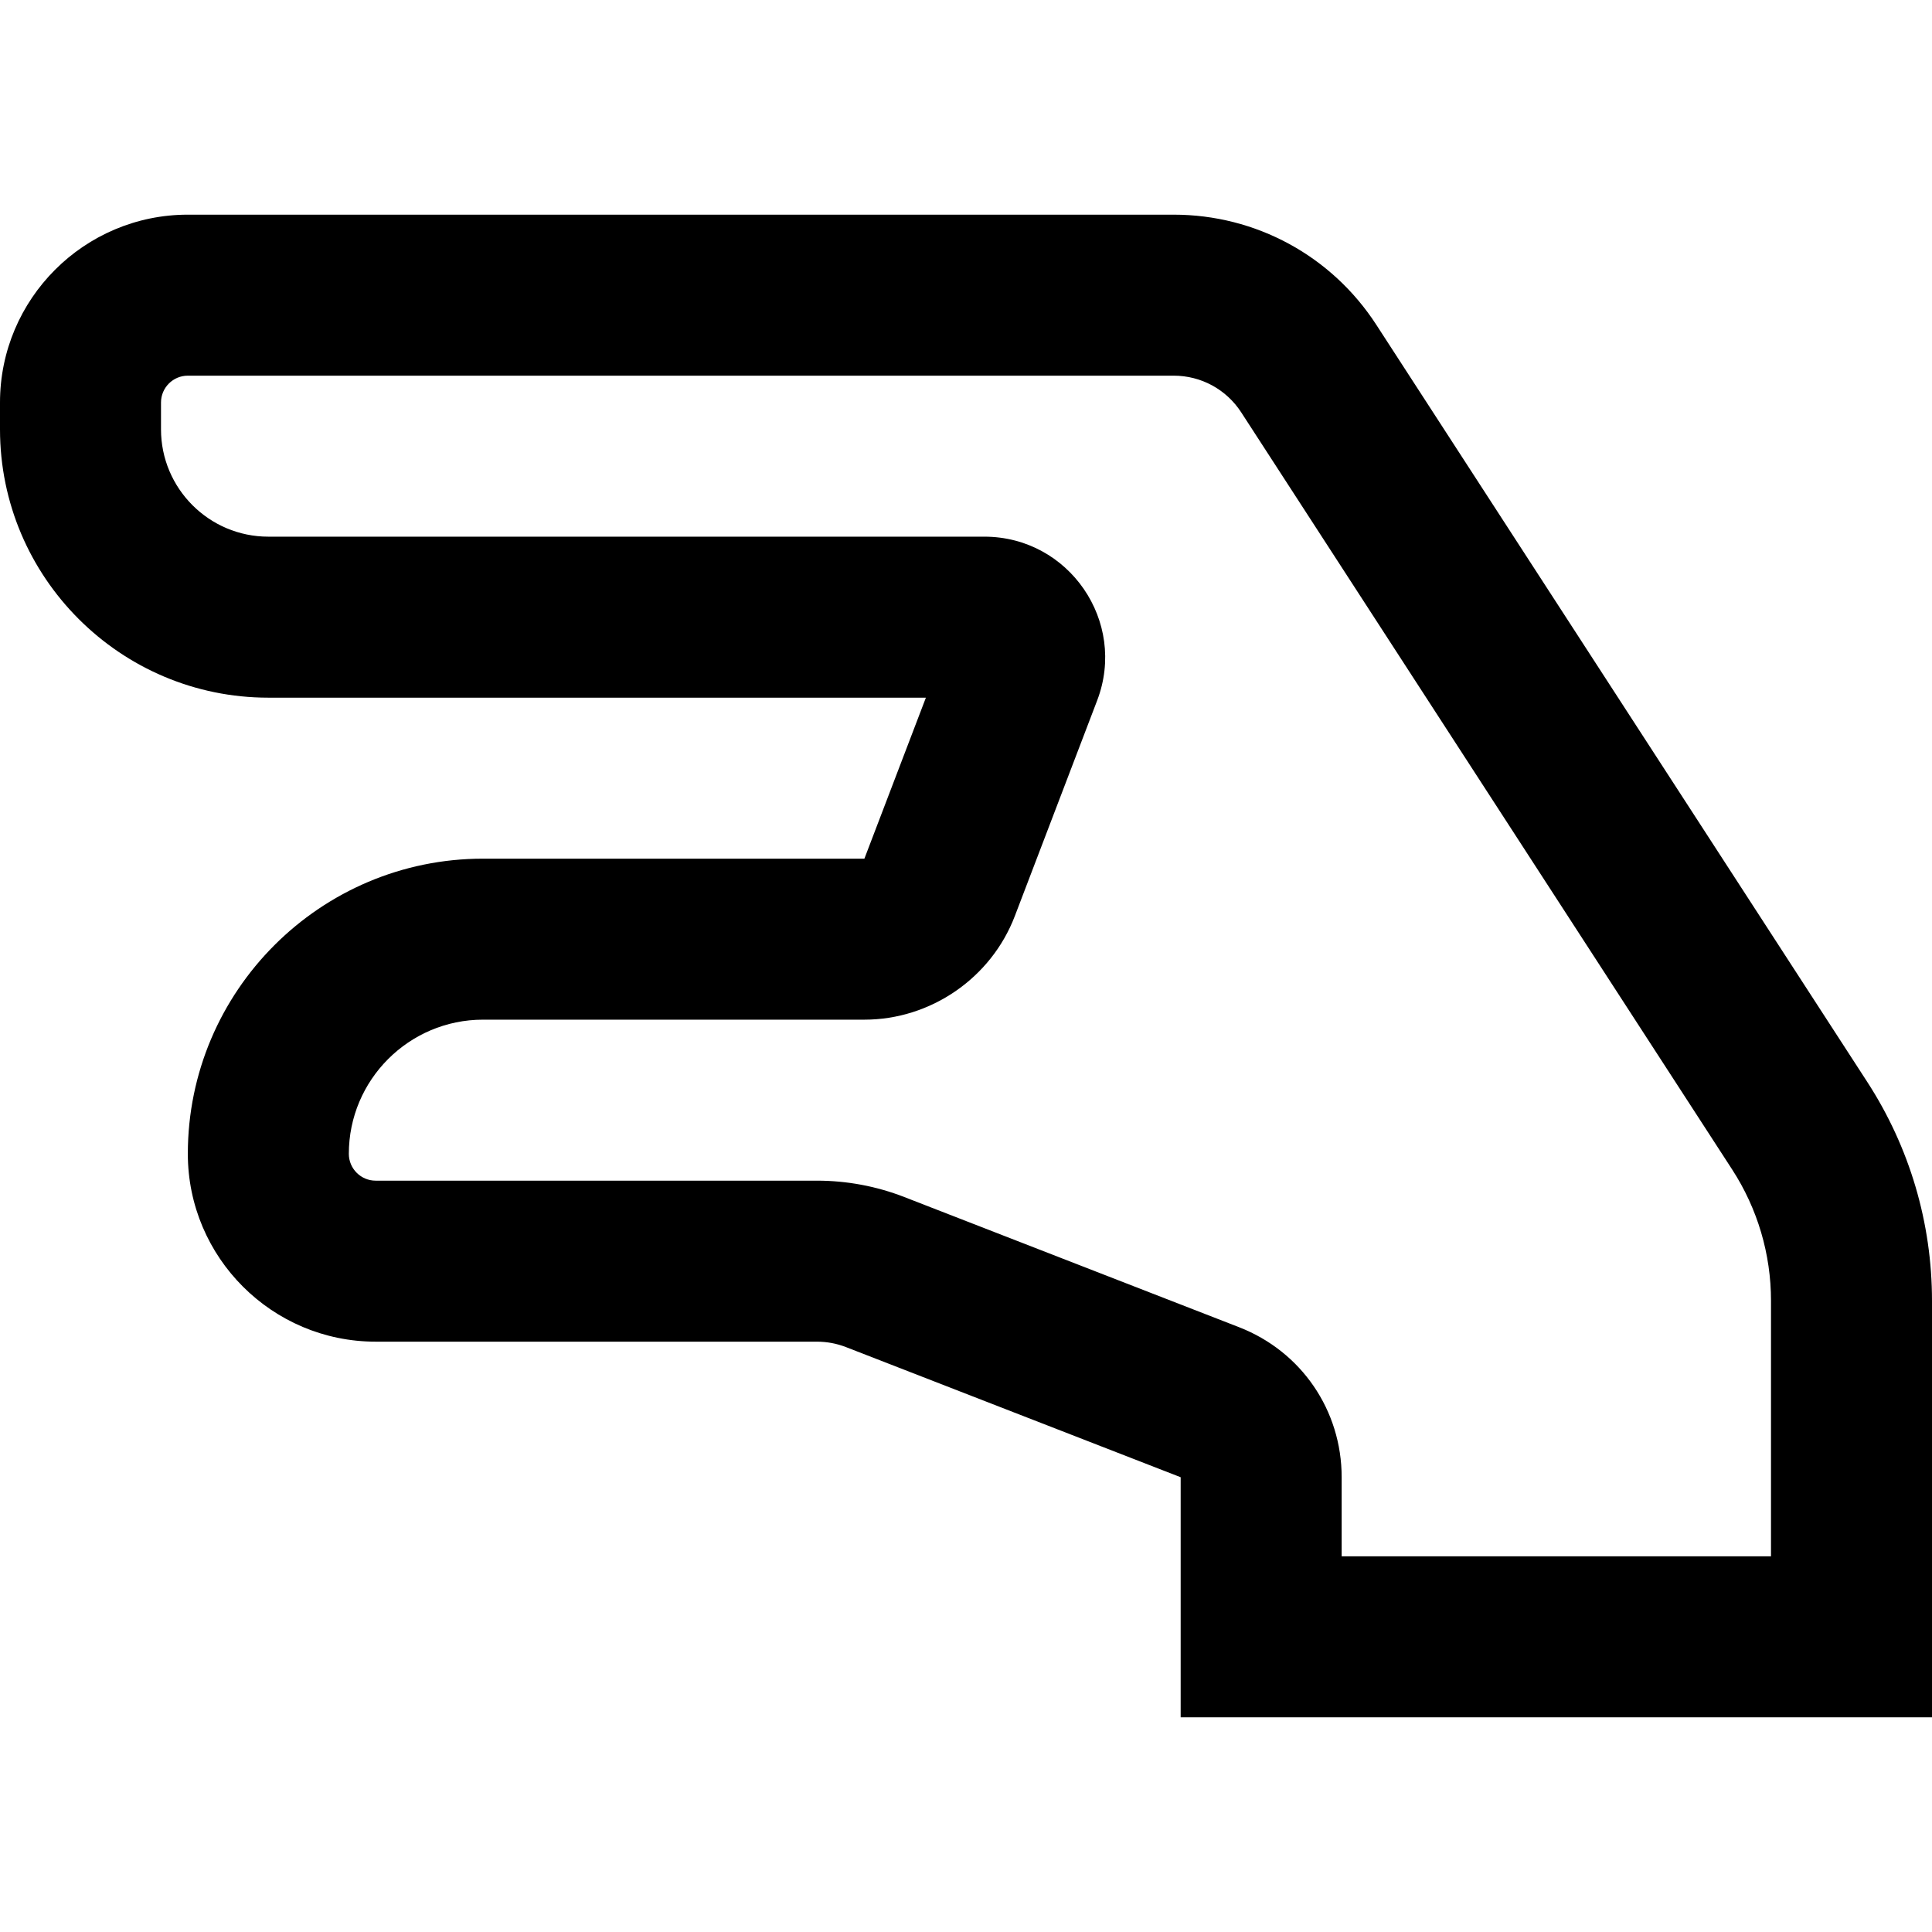
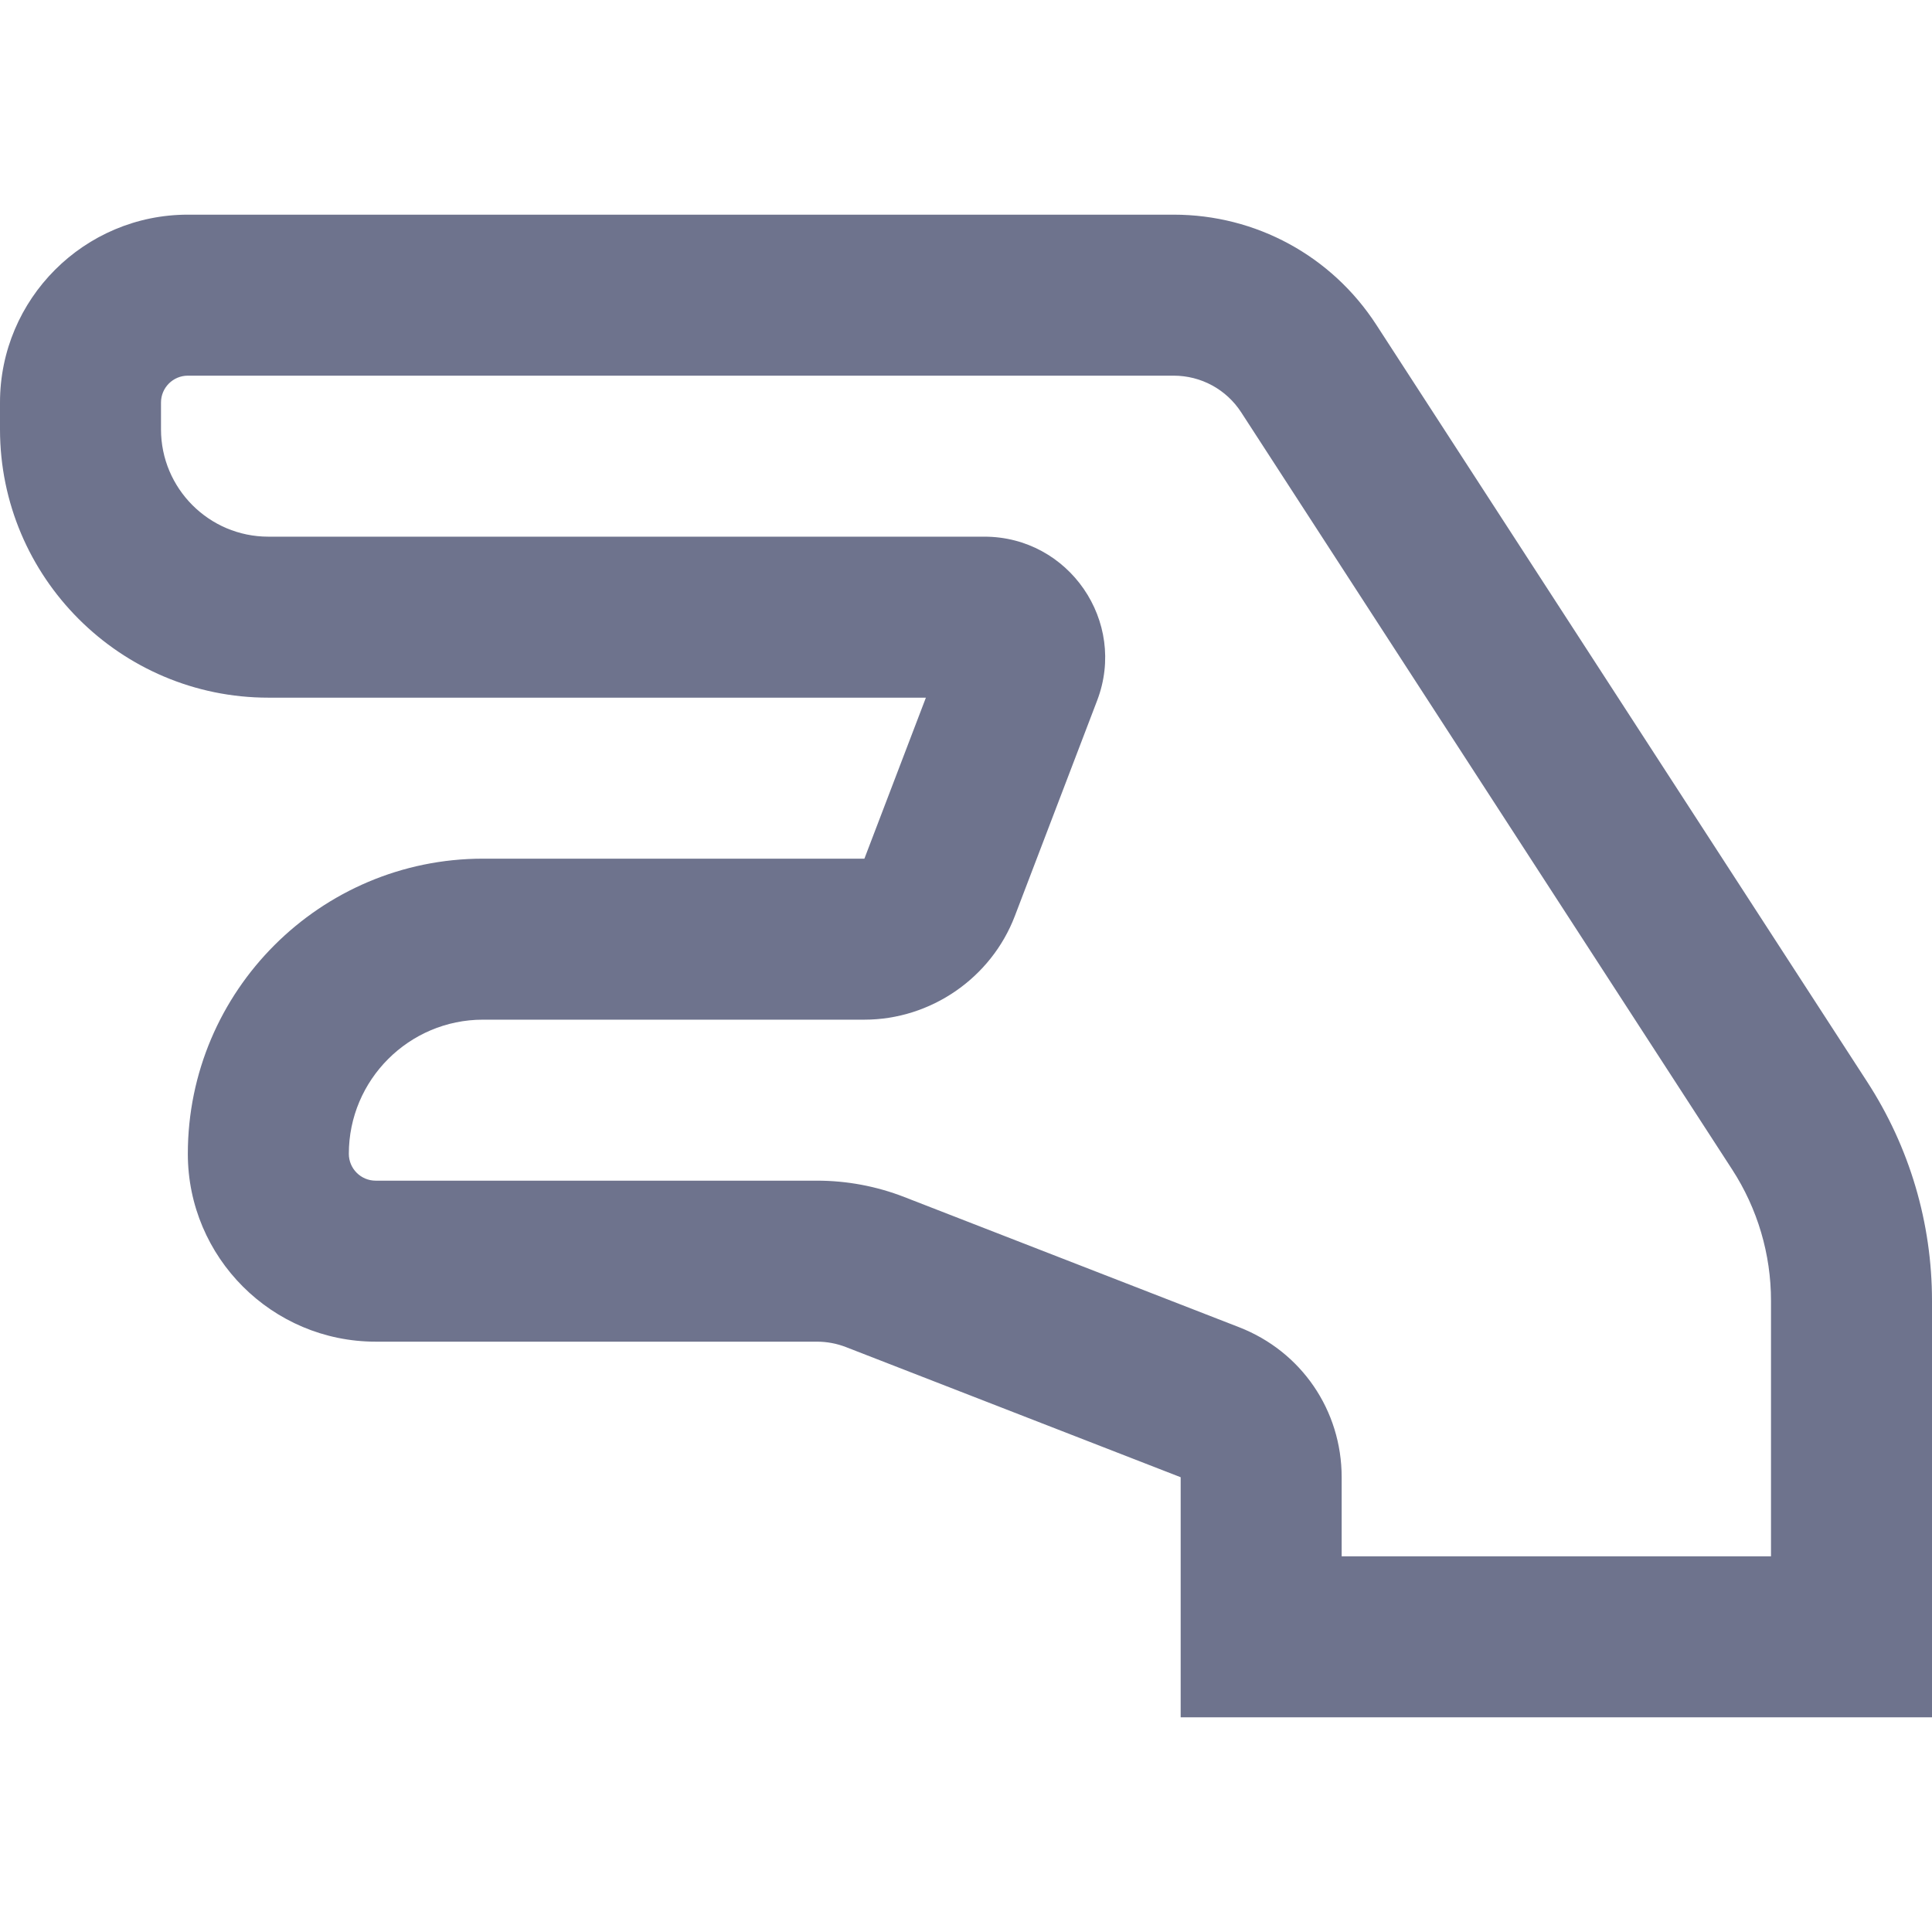
- <svg xmlns="http://www.w3.org/2000/svg" fill="#000000" width="800px" height="800px" viewBox="0 -32 576 576">
+ <svg xmlns="http://www.w3.org/2000/svg" fill="#6e738d" width="800px" height="800px" viewBox="0 -32 576 576">
  <path d="M556.686 290.542L410.328 64.829C397.001 44.272 374.417 32 349.917 32H56C25.121 32 0 57.122 0 88v8c0 44.112 35.888 80 80 80h196.042l-18.333 48H144c-48.523 0-88 39.477-88 88 0 30.879 25.121 56 56 56h131.552c2.987 0 5.914.549 8.697 1.631L352 408.418V480h224V355.829c0-23.225-6.679-45.801-19.314-65.287zM528 432H400v-23.582c0-19.948-12.014-37.508-30.604-44.736l-99.751-38.788A71.733 71.733 0 0 0 243.552 320H112c-4.411 0-8-3.589-8-8 0-22.056 17.944-40 40-40h113.709c19.767 0 37.786-12.407 44.84-30.873l24.552-64.281c8.996-23.553-8.428-48.846-33.63-48.846H80c-17.645 0-32-14.355-32-32v-8c0-4.411 3.589-8 8-8h293.917c8.166 0 15.693 4.09 20.137 10.942l146.358 225.715A71.84 71.84 0 0 1 528 355.829V432z" />
</svg>
